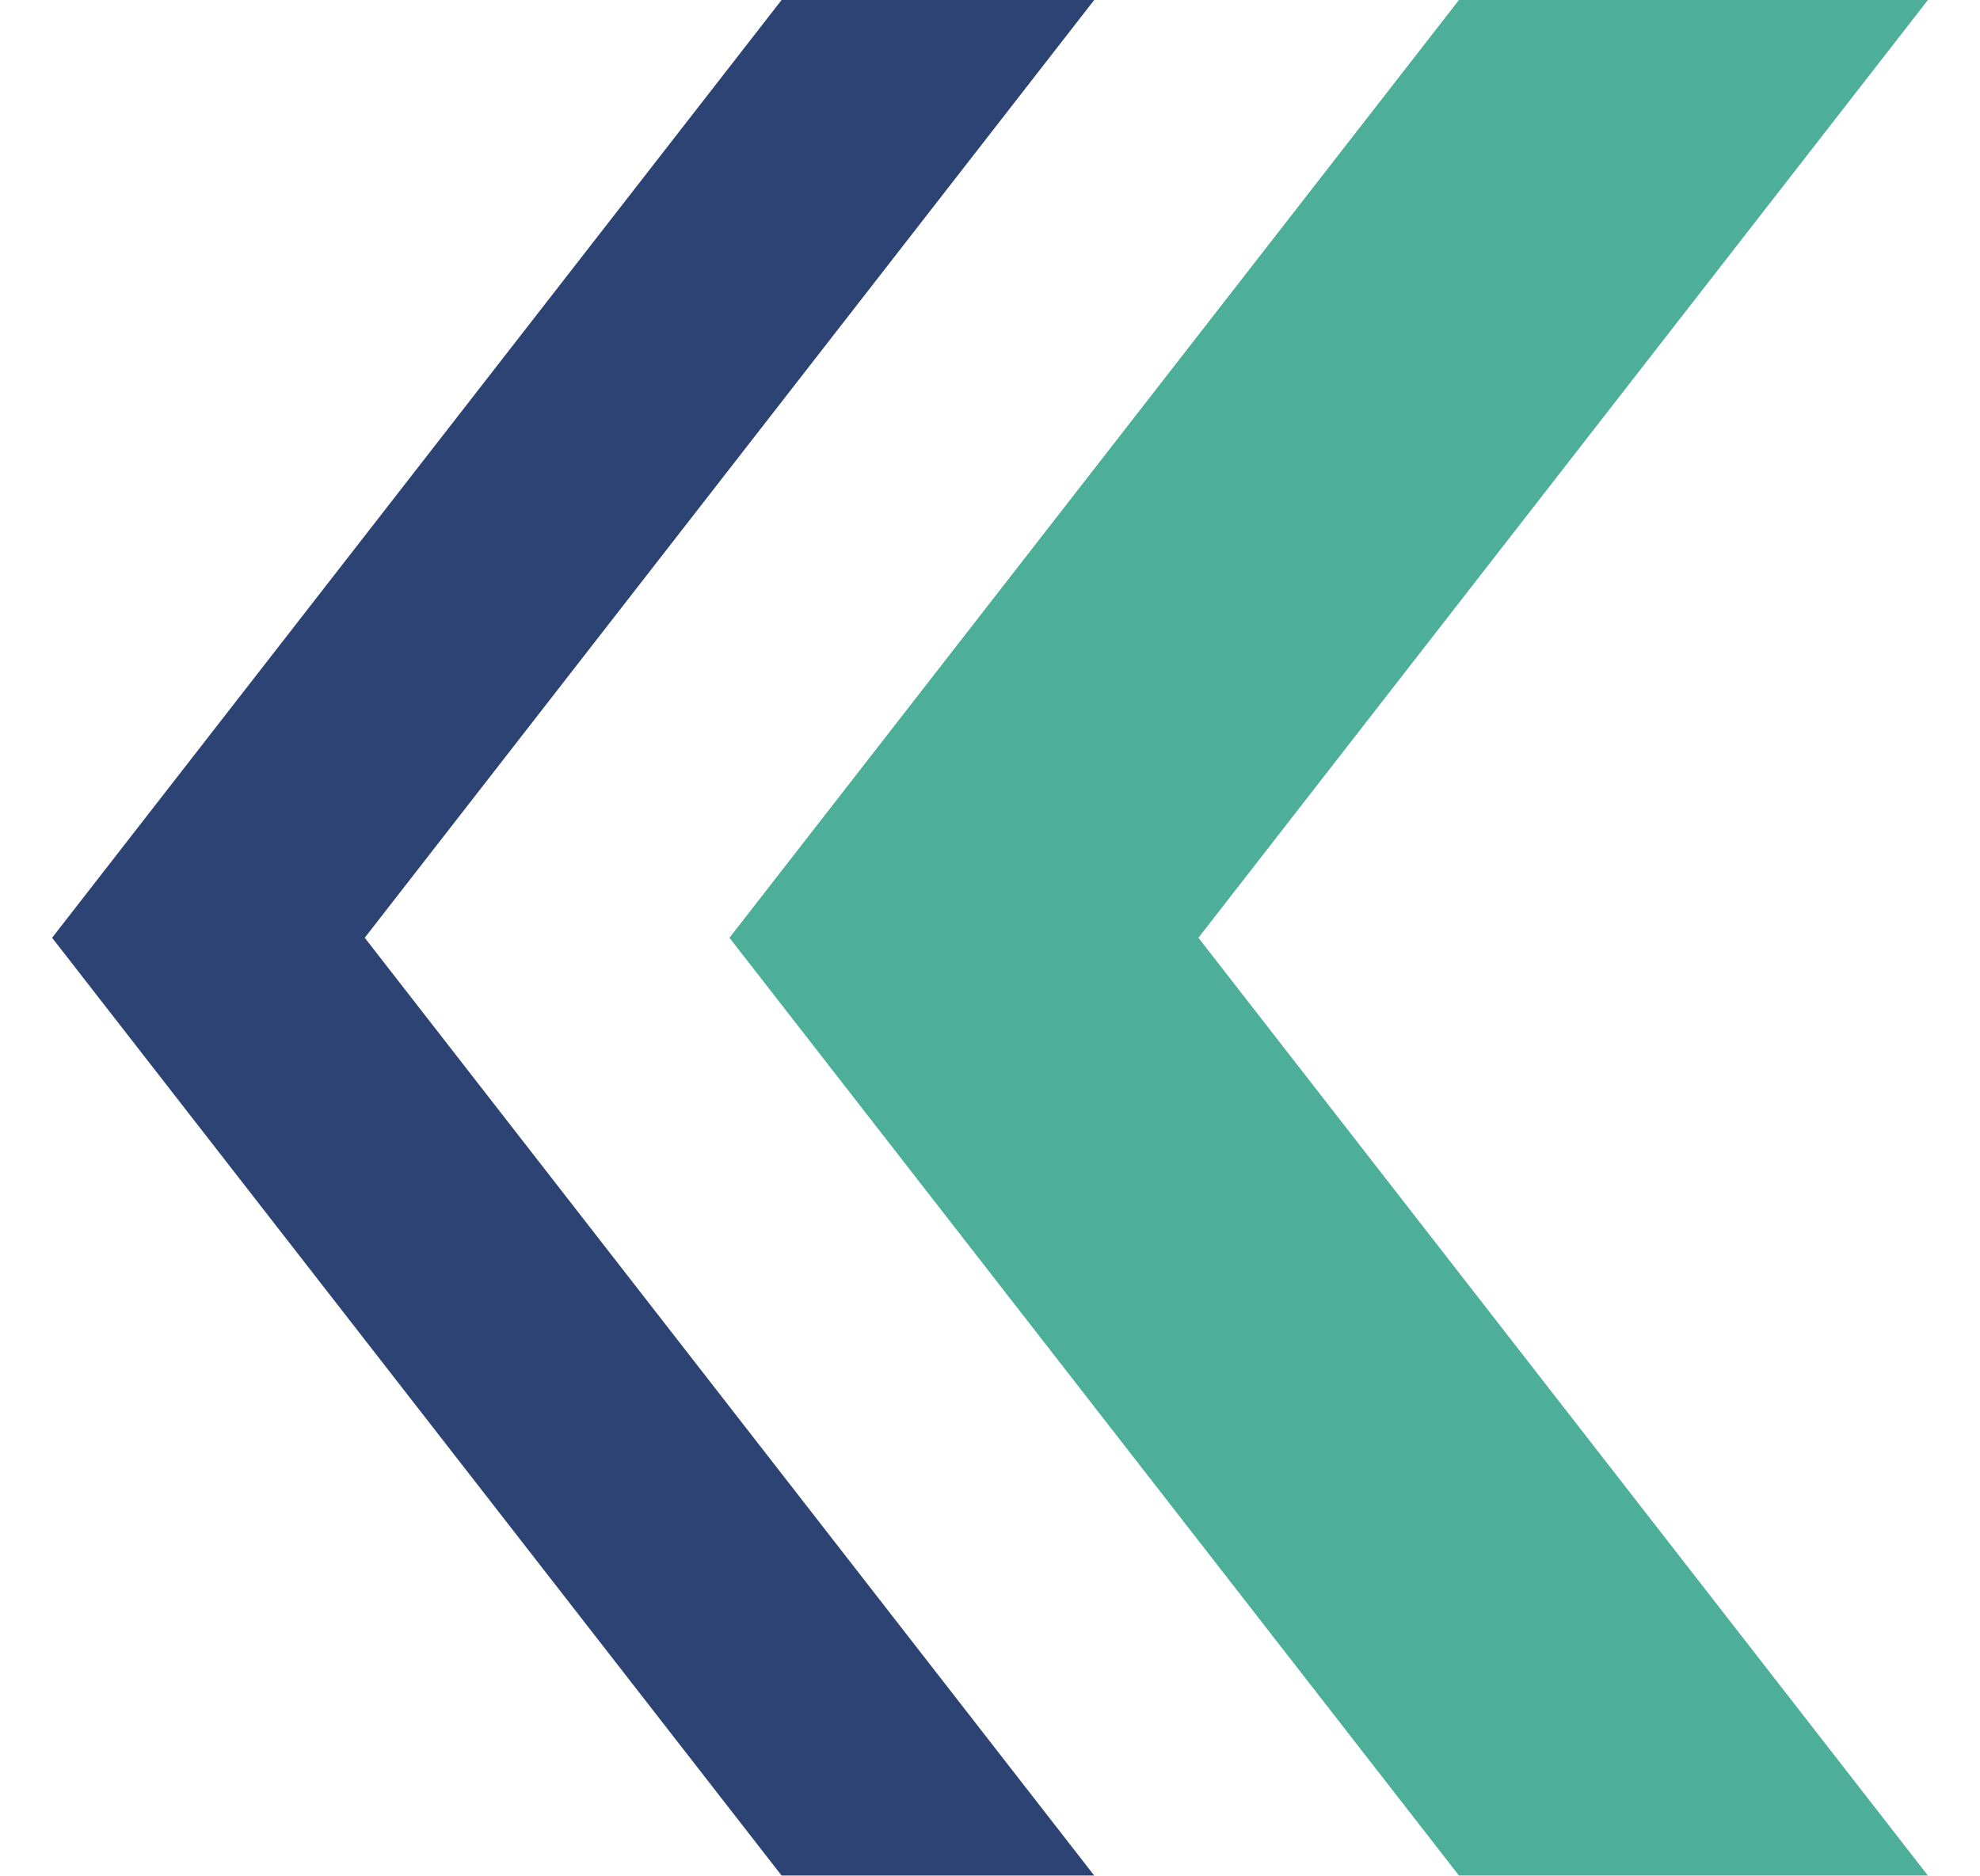
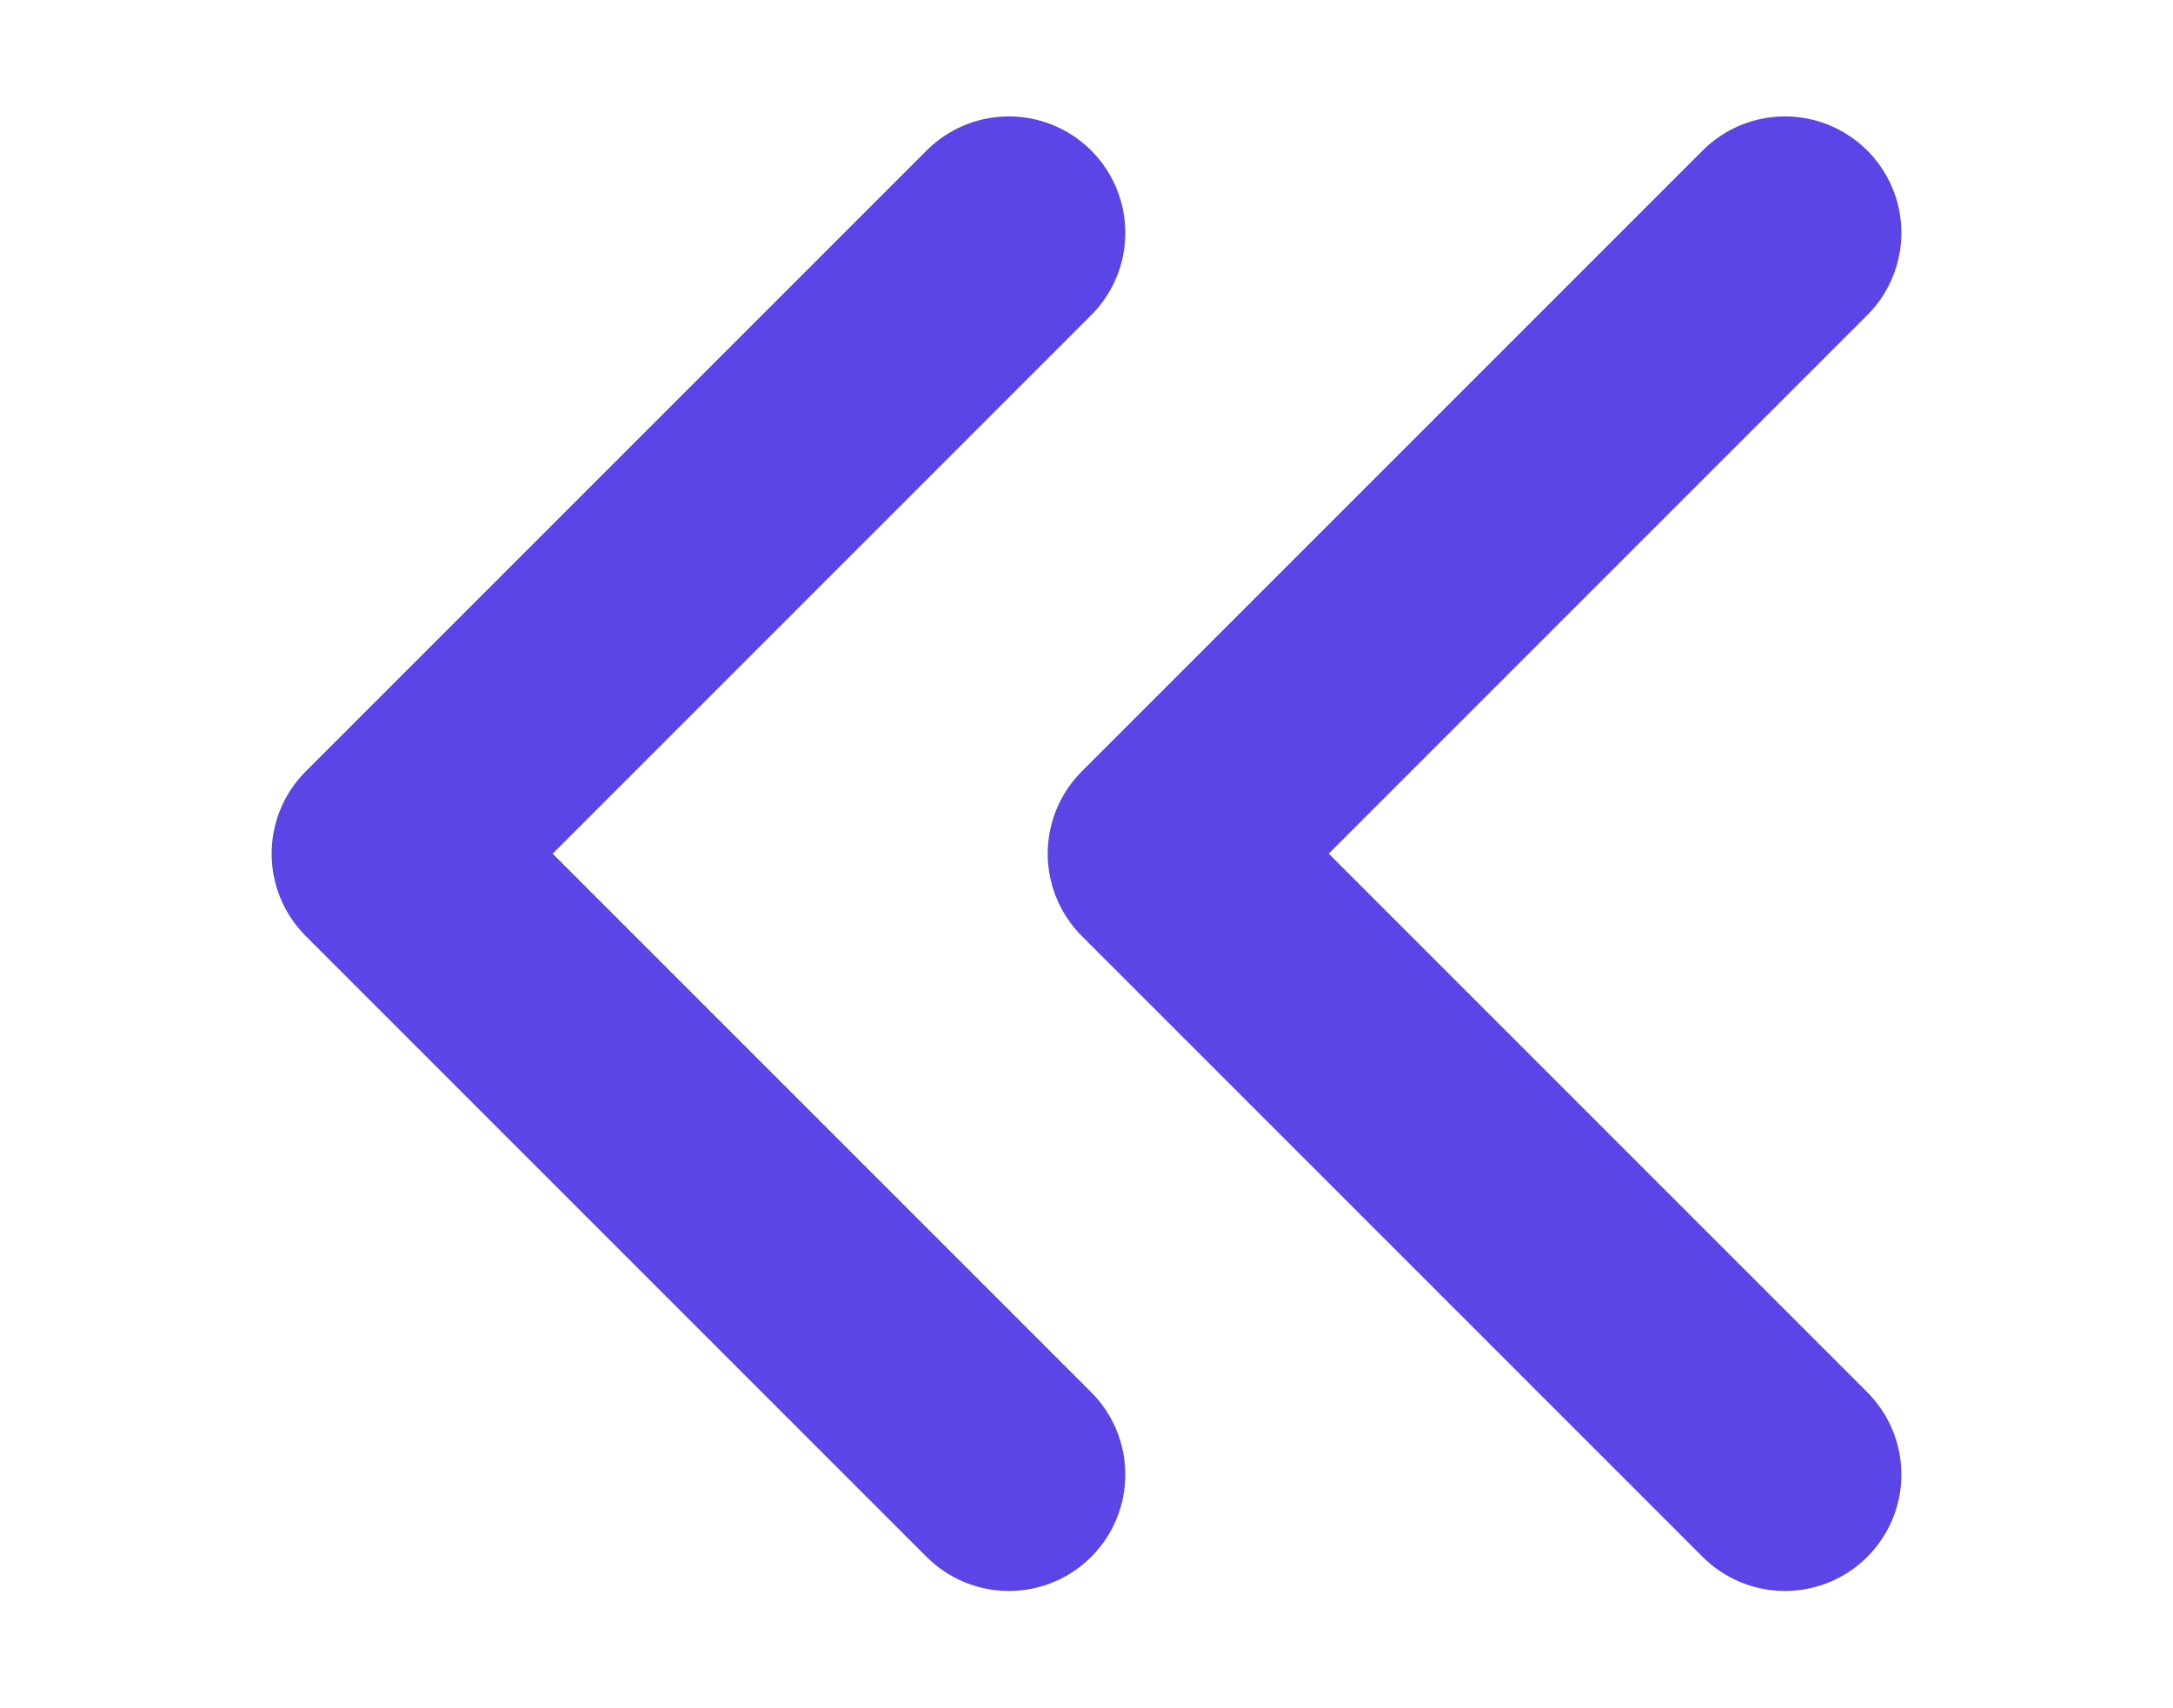
- <svg xmlns="http://www.w3.org/2000/svg" viewBox="0 0 38 36" width="38" height="36">
-   <path fill="#2D4373" d="M15 0h6L7 18l14 18h-6L1 18z" />
-   <path fill="#4DAE9A" d="M28 0h9L23 18l14 18h-9L14 18z" />
+ <svg xmlns="http://www.w3.org/2000/svg" viewBox="0 0 28 22">
+   <path d="M13 3 5 11l8 8M23 3l-8 8 8 8" fill="none" stroke="#5B45E6" stroke-width="3" stroke-linecap="round" stroke-linejoin="round" />
</svg>
